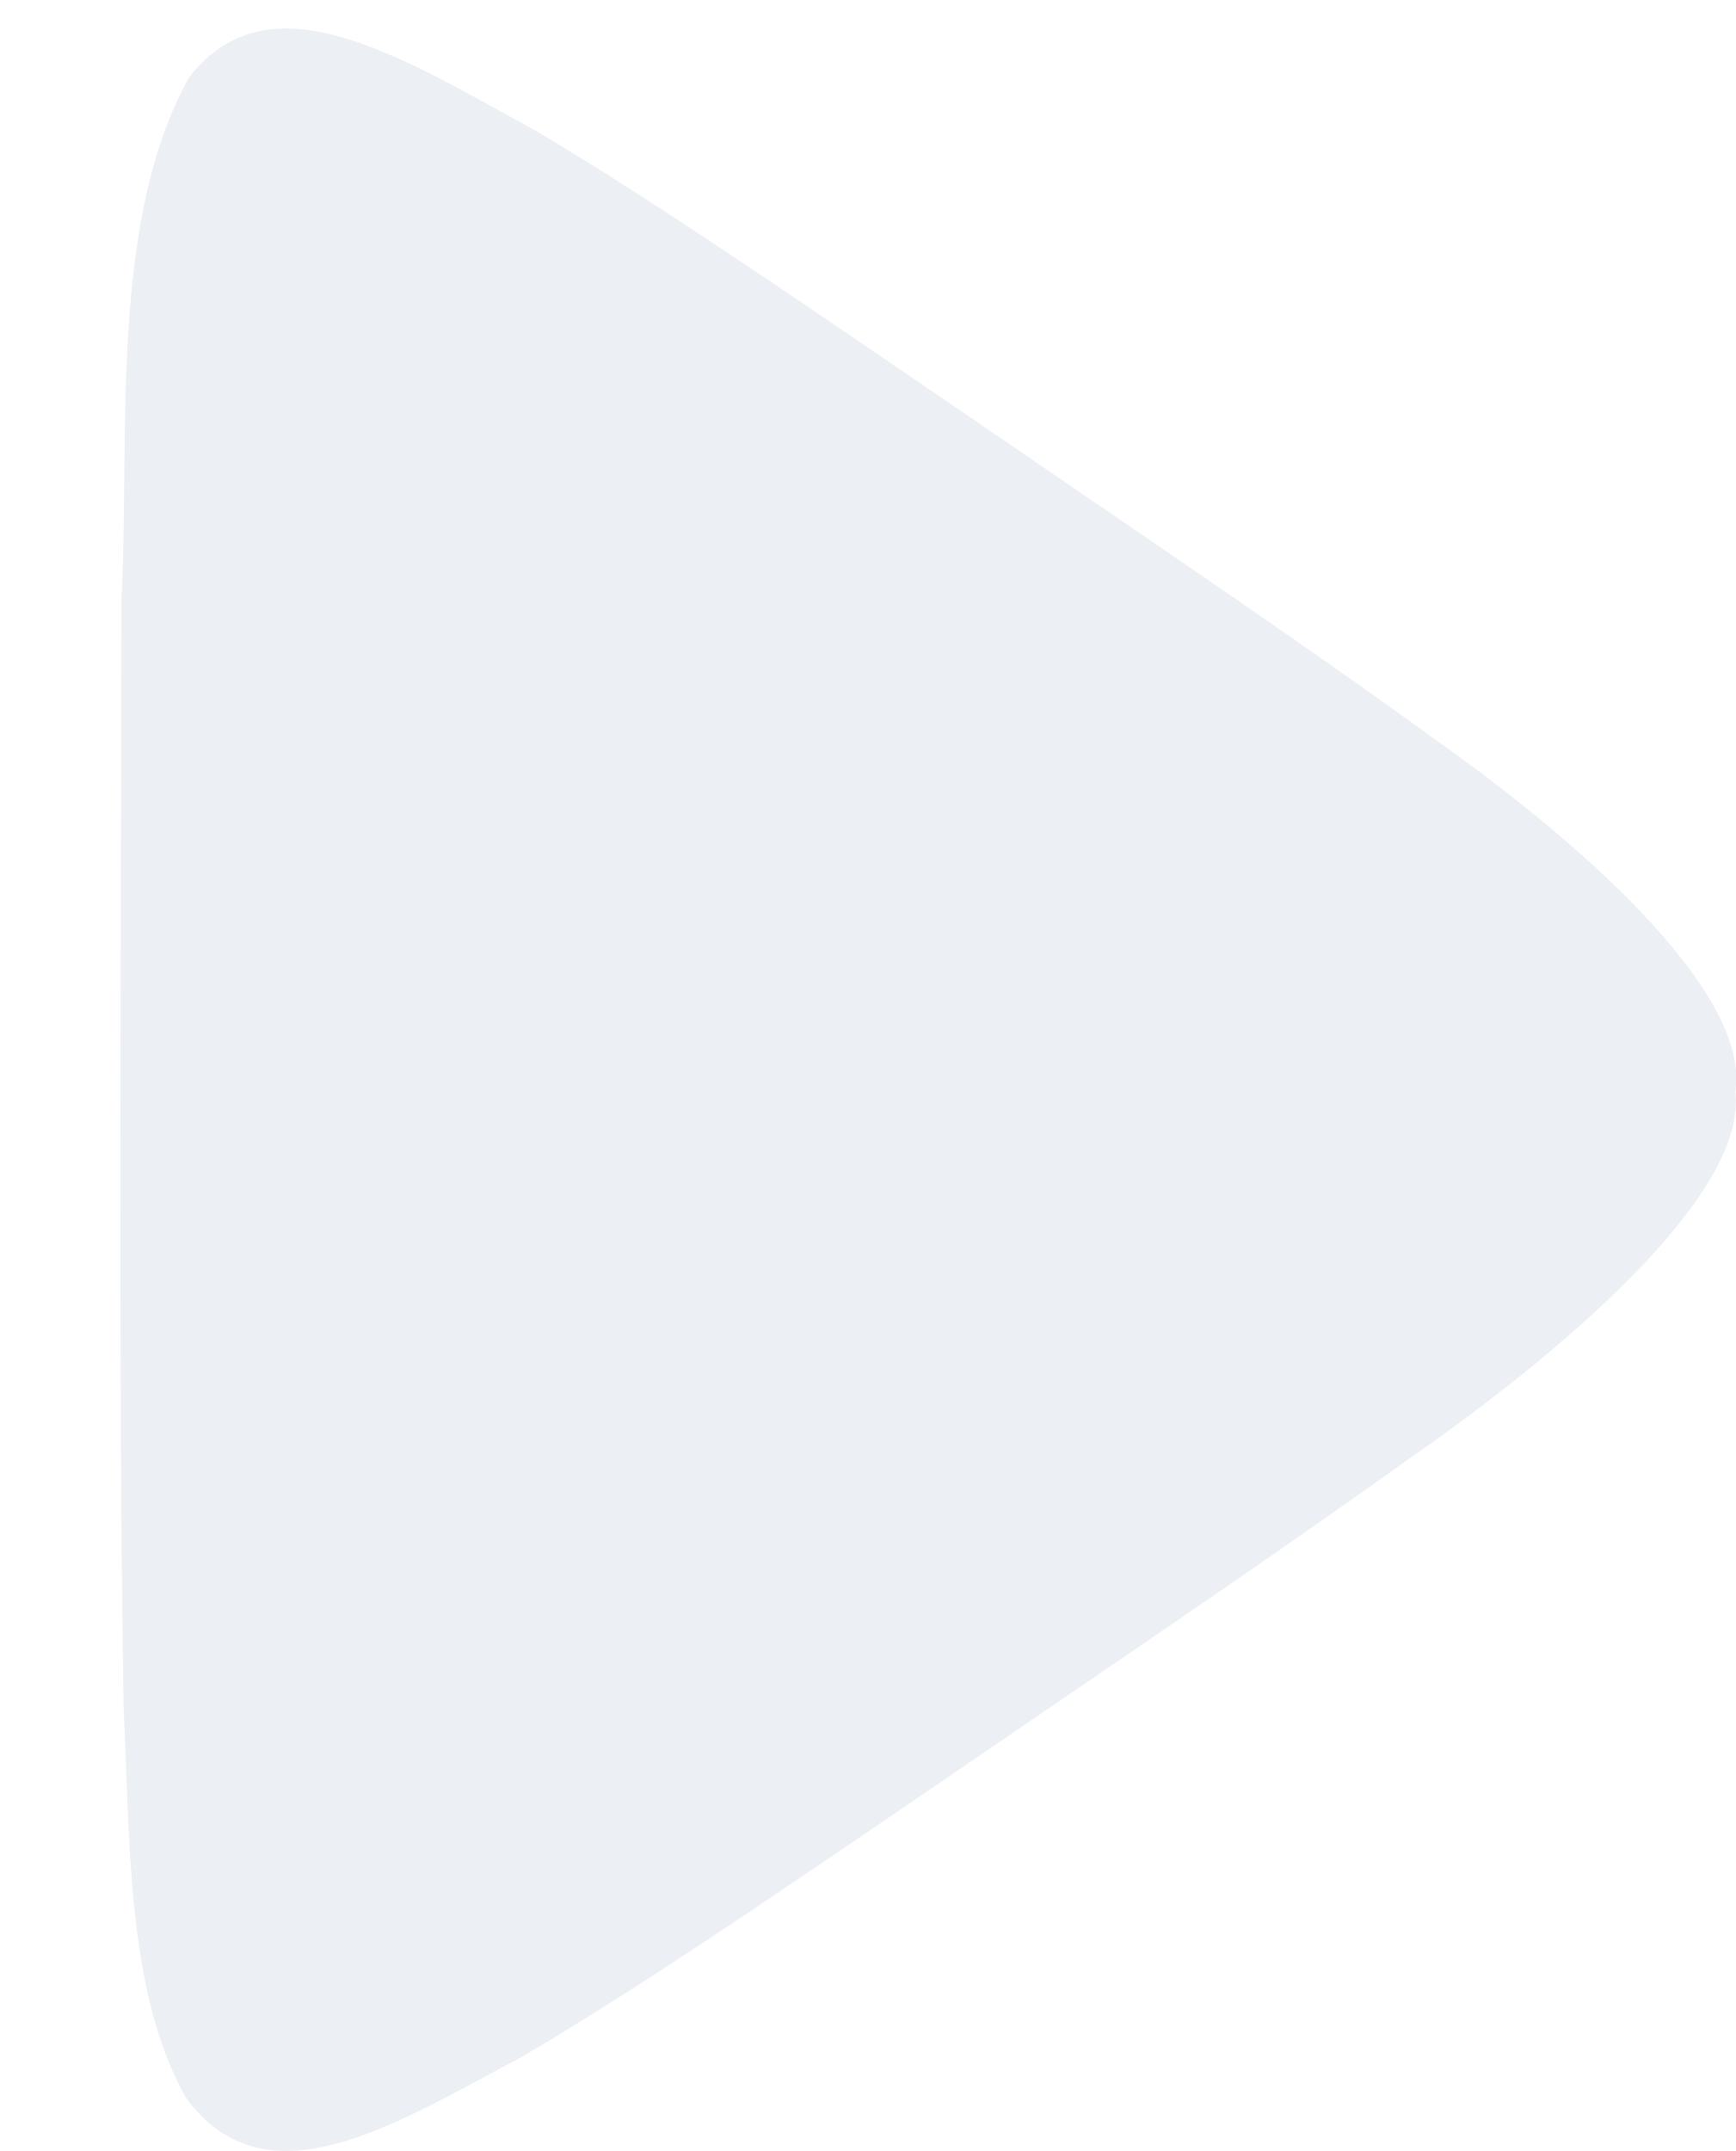
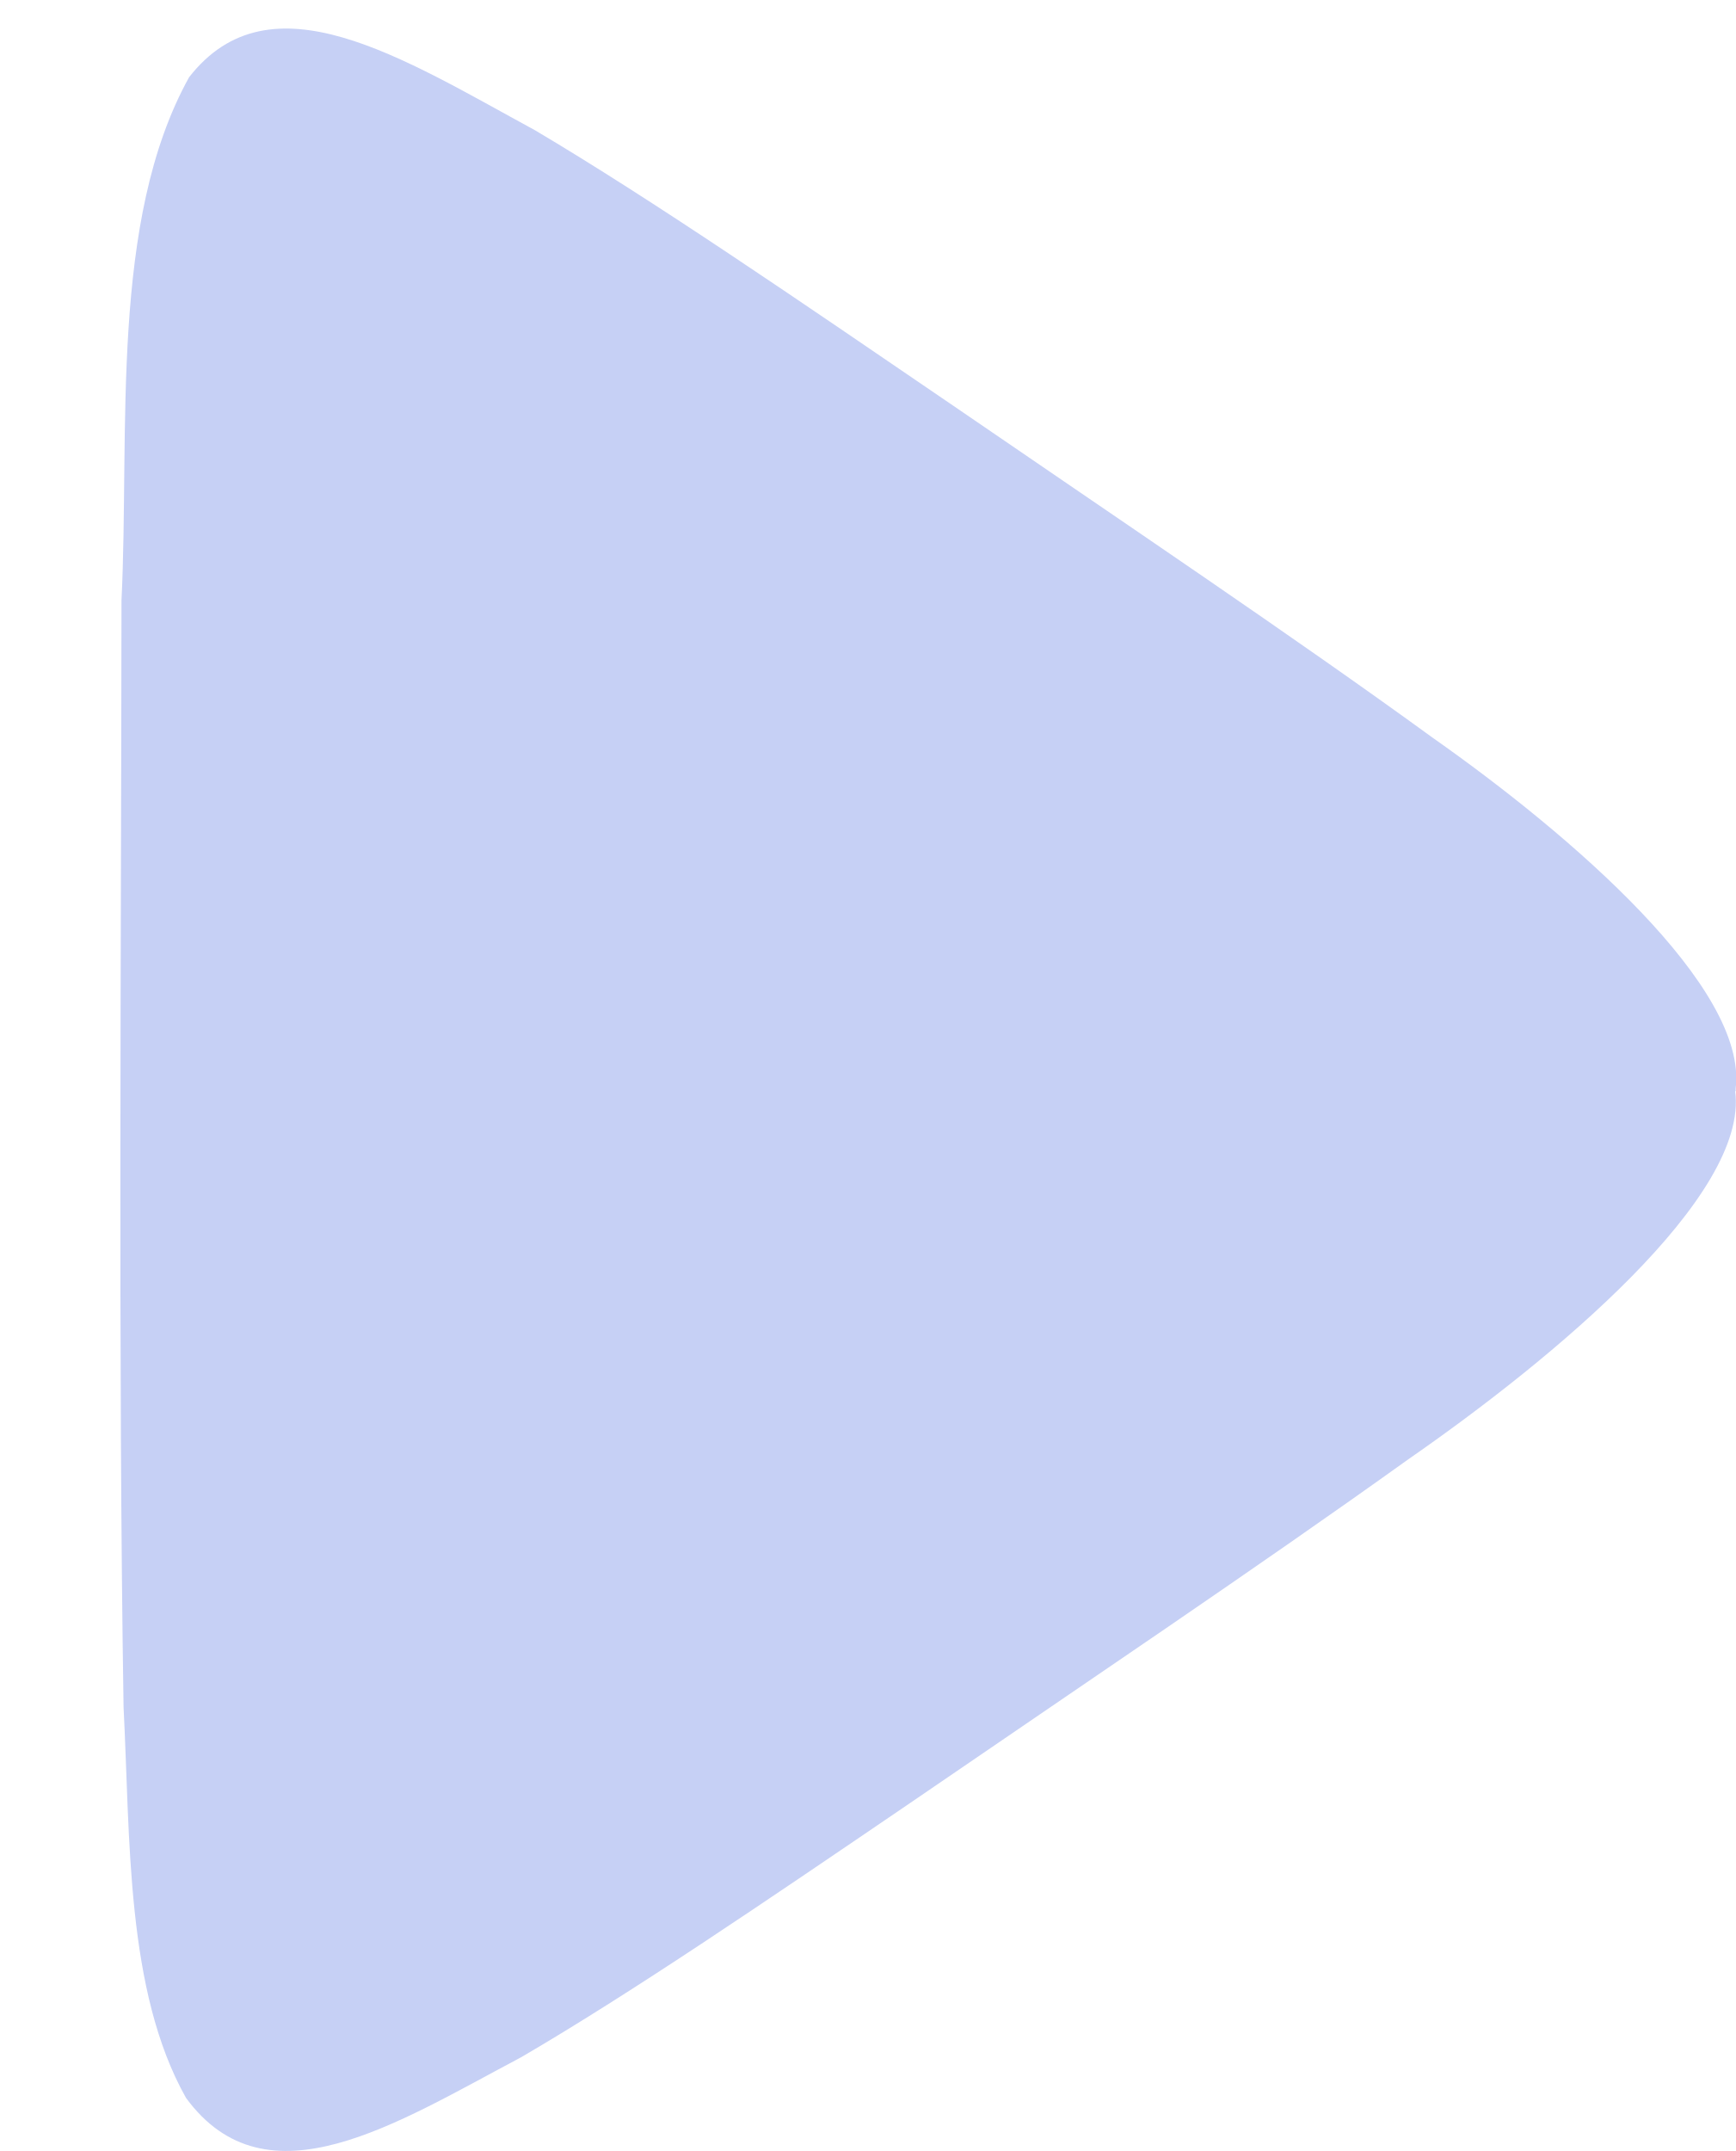
<svg xmlns="http://www.w3.org/2000/svg" id="Layer_1" data-name="Layer 1" viewBox="0 0 67.01 83.02">
  <defs>
    <style>
      .cls-1 {
        /* {# rcol(data.color.text) #} */
-         fill: #eceff4;
+         fill: #c6d0f5;
      }
    </style>
  </defs>
  <path class="cls-1" d="M66.98,42.11c.54,4.04-6.97,10.3-12.64,14.23-5.69,4.08-12.76,8.83-19.37,13.36-5.51,3.75-10.65,7.25-14.85,9.7-4.82,2.55-9.83,5.81-12.94,1.57-2.33-4.14-2.15-10.02-2.41-15.08-.21-13.28-.09-29.36-.08-42.72.32-6.55-.47-14.64,2.61-20.19,3.14-4.03,8.24-.73,13.34,2.04,4.56,2.7,10.19,6.57,16.13,10.62,6.46,4.43,13.18,8.94,18.53,12.83,5.35,3.76,12.18,9.65,11.7,13.54v.11Z" />
</svg>
